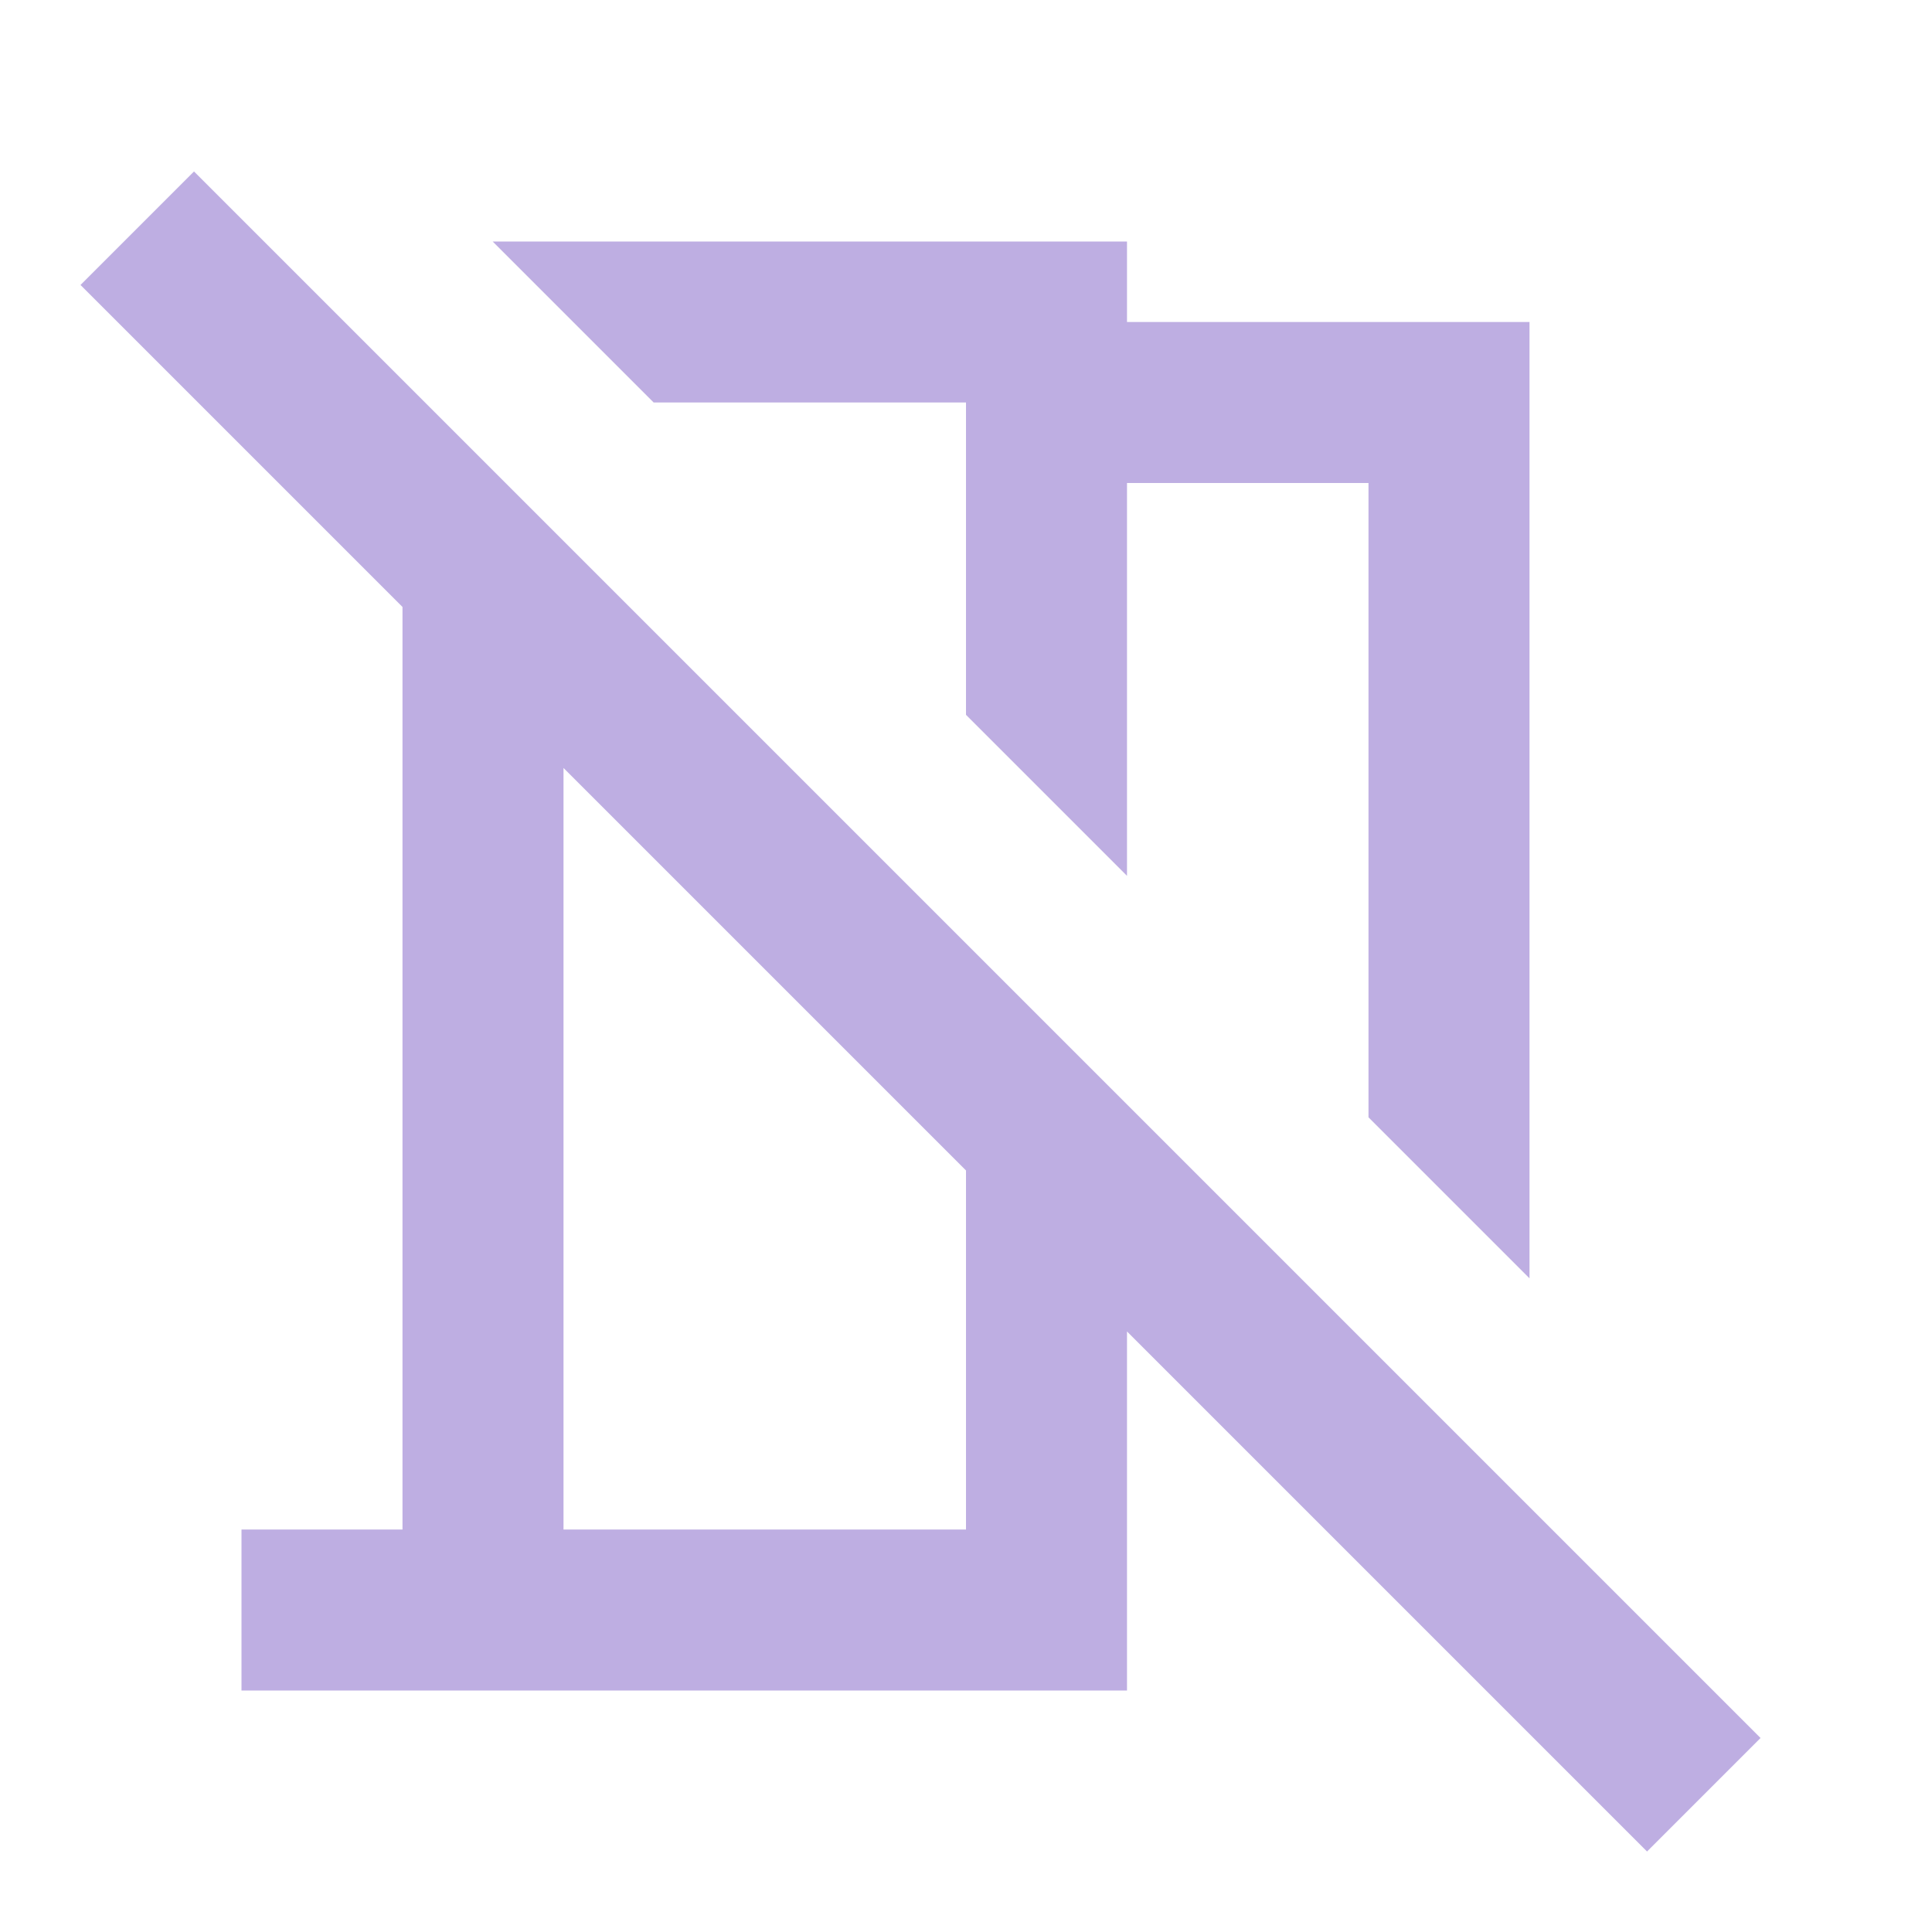
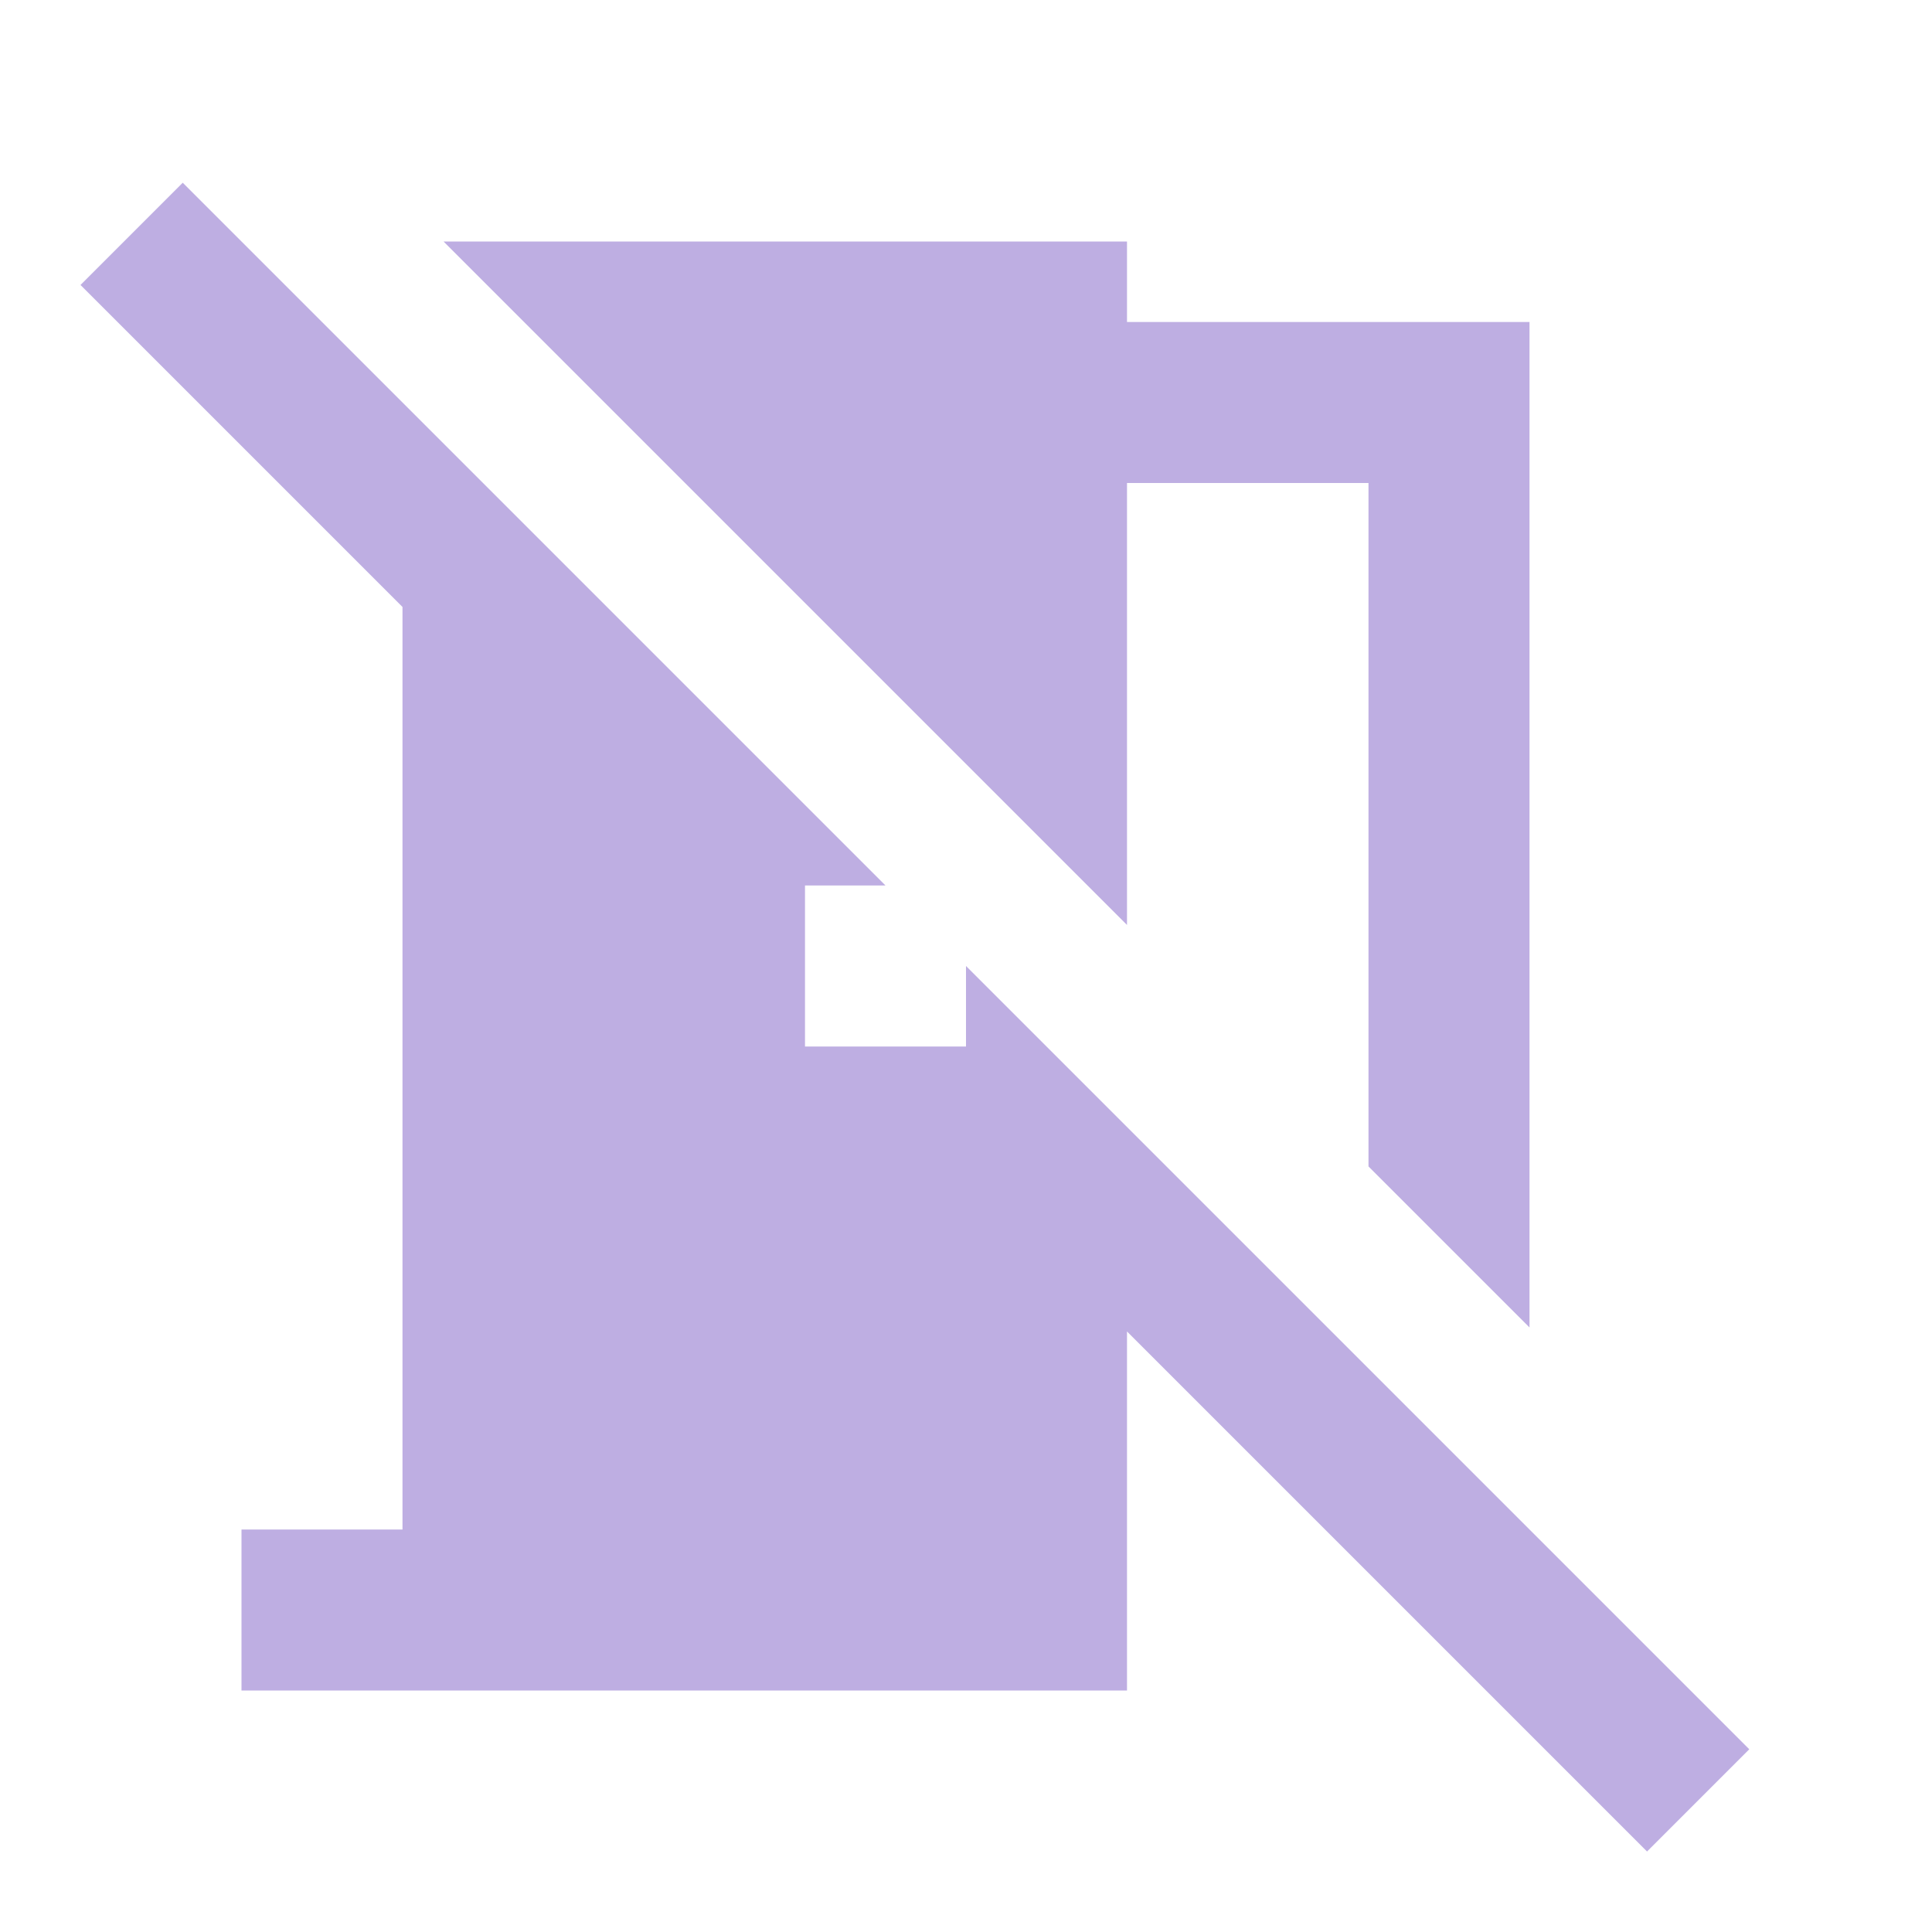
- <svg xmlns="http://www.w3.org/2000/svg" height="24px" viewBox="0 0 24 24" width="24px">
-   <path d="M0 0h24v24H0V0z" fill="none" />
-   <path d="M12 5v3.88l2 2V6h3v7.88l2 2V4h-5V3H6.12l2 2zM2.41 2.13L1 3.54l4 4V19H3v2h11v-4.46L20.46 23l1.41-1.41L2.41 2.13zM12 19H7V9.54l5 5V19z" fill="#beaee2" />
+ <svg xmlns="http://www.w3.org/2000/svg" height="24px" viewBox="0 0 24 24" width="24px" fill="#beaee2">
+   <path d="M11 11h-1v2h2v-1l9.73 9.73L20.46 23 14 16.54V21H3v-2h2V7.54l-4-4 1.27-1.27L11 11zm3 .49L5.51 3H14v1h5v12.49l-2-2V6h-3v5.49z" />
</svg>
